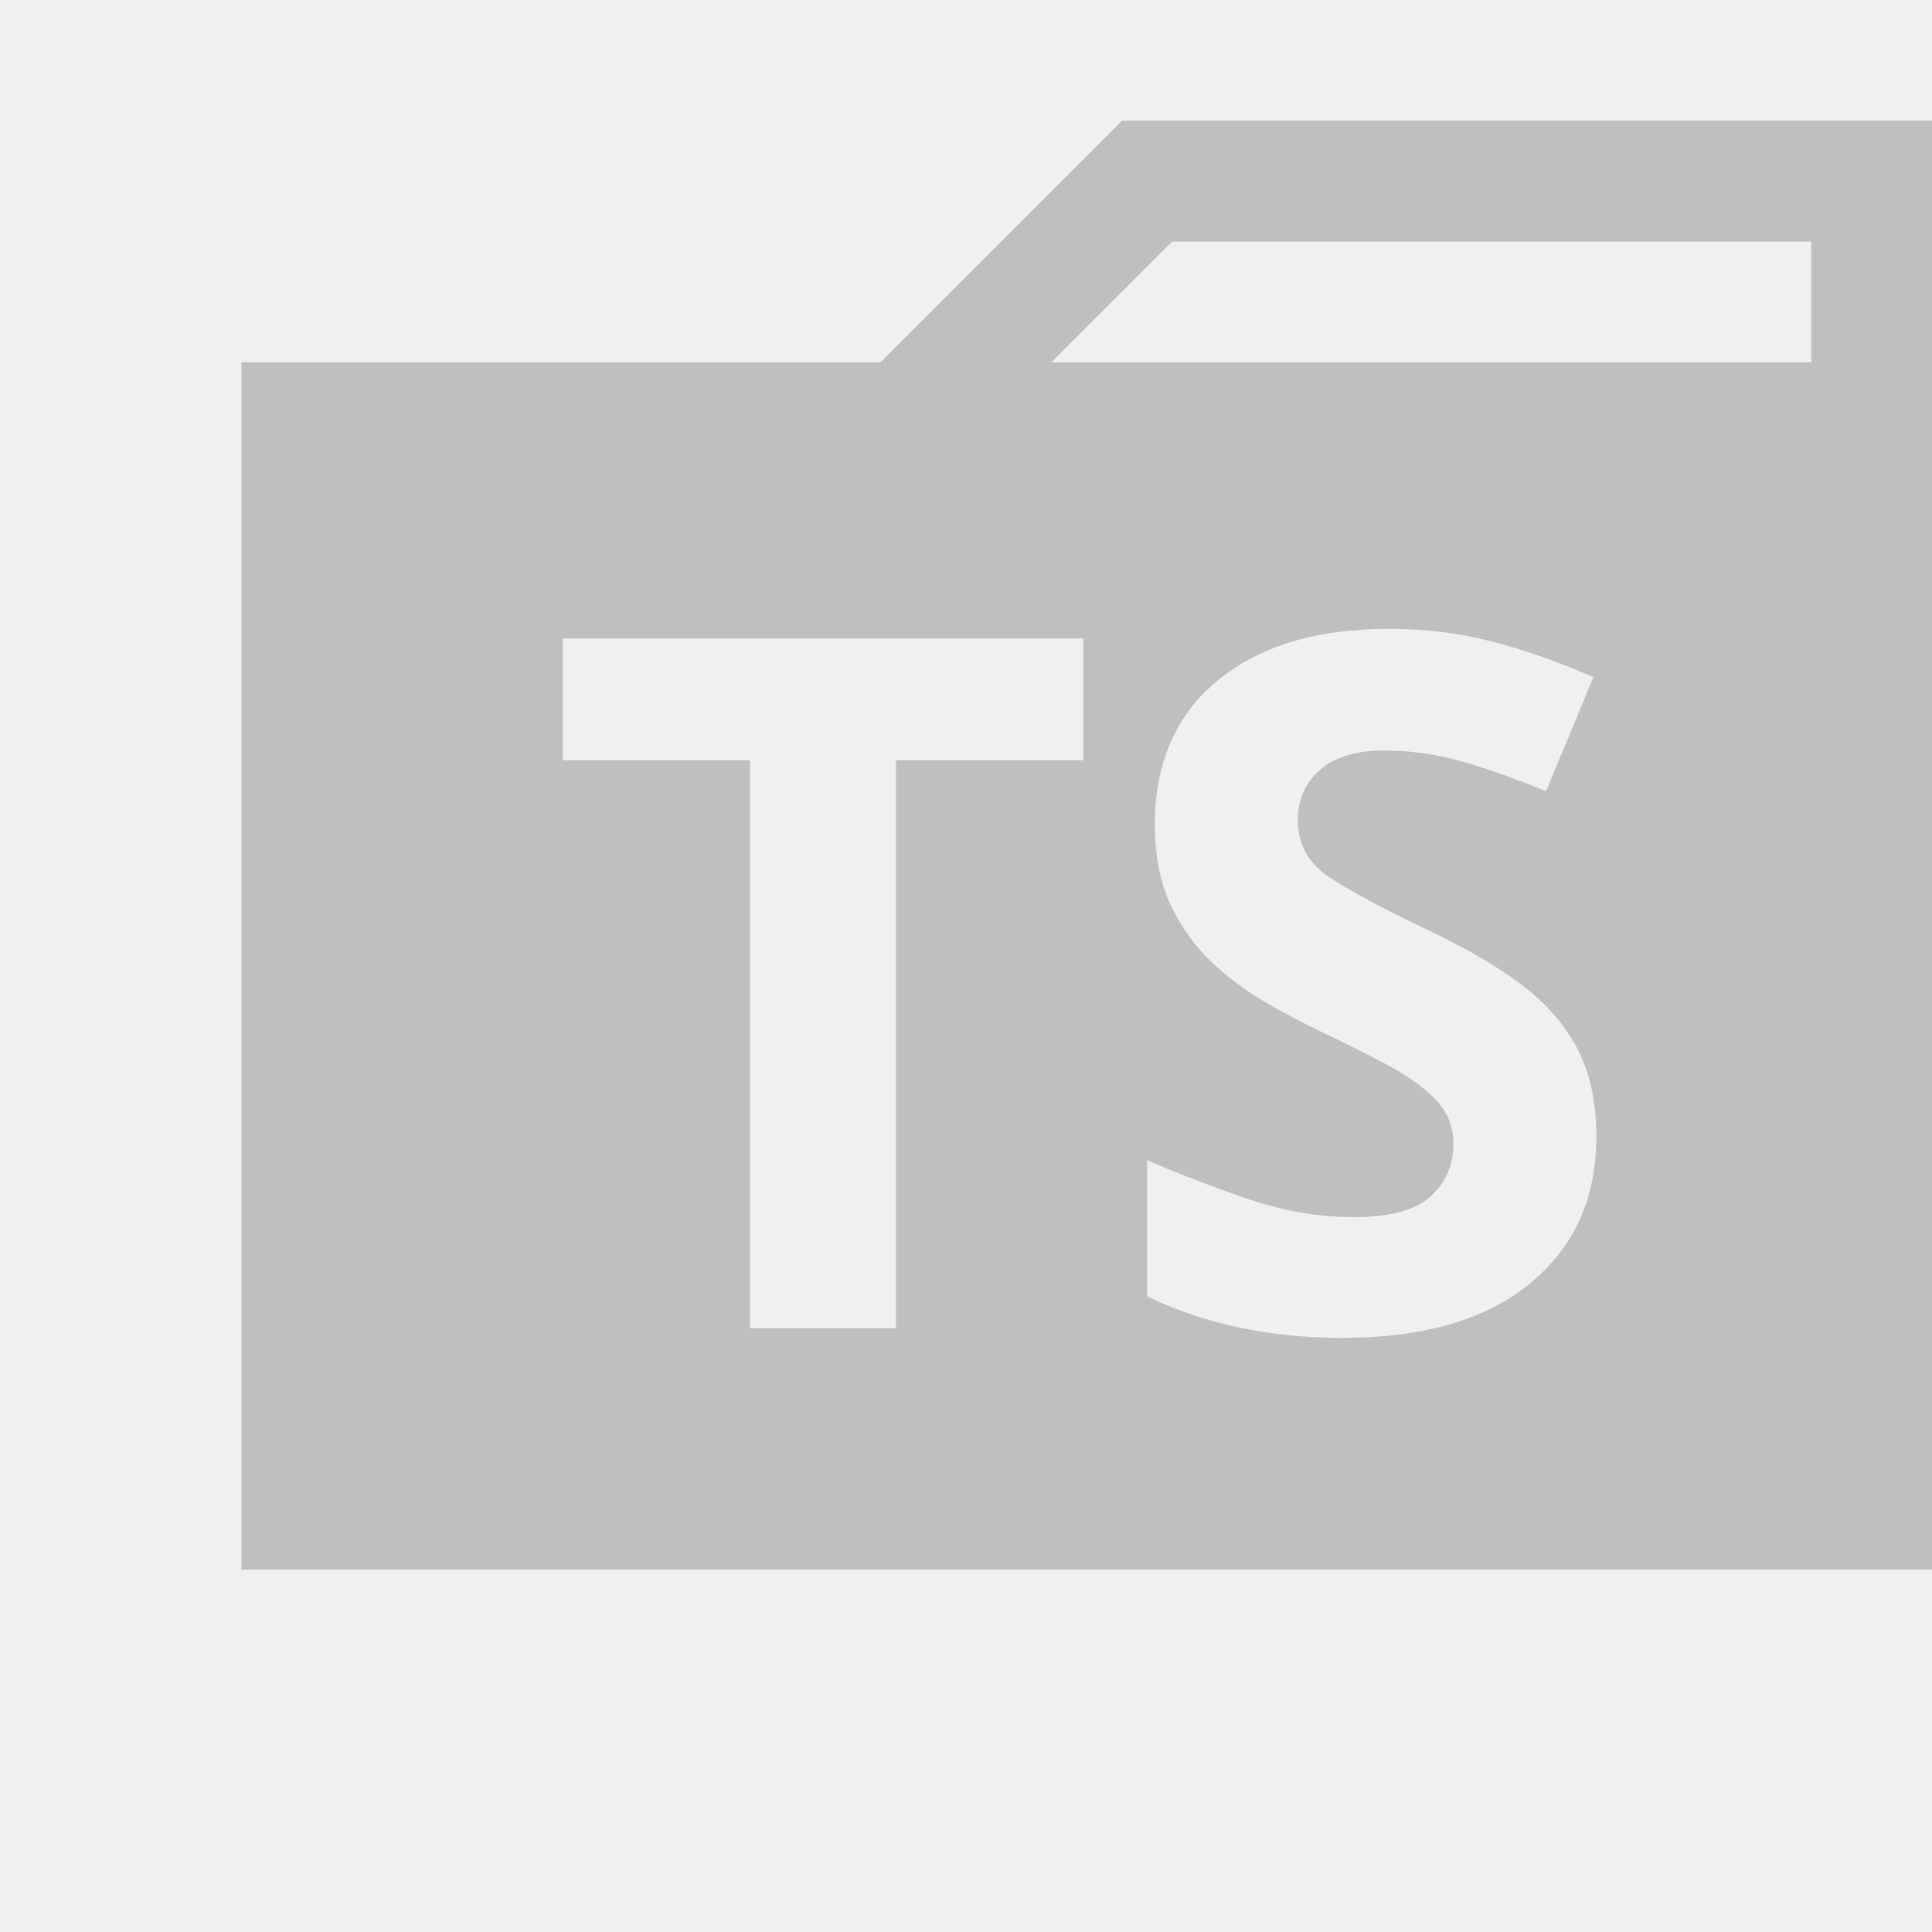
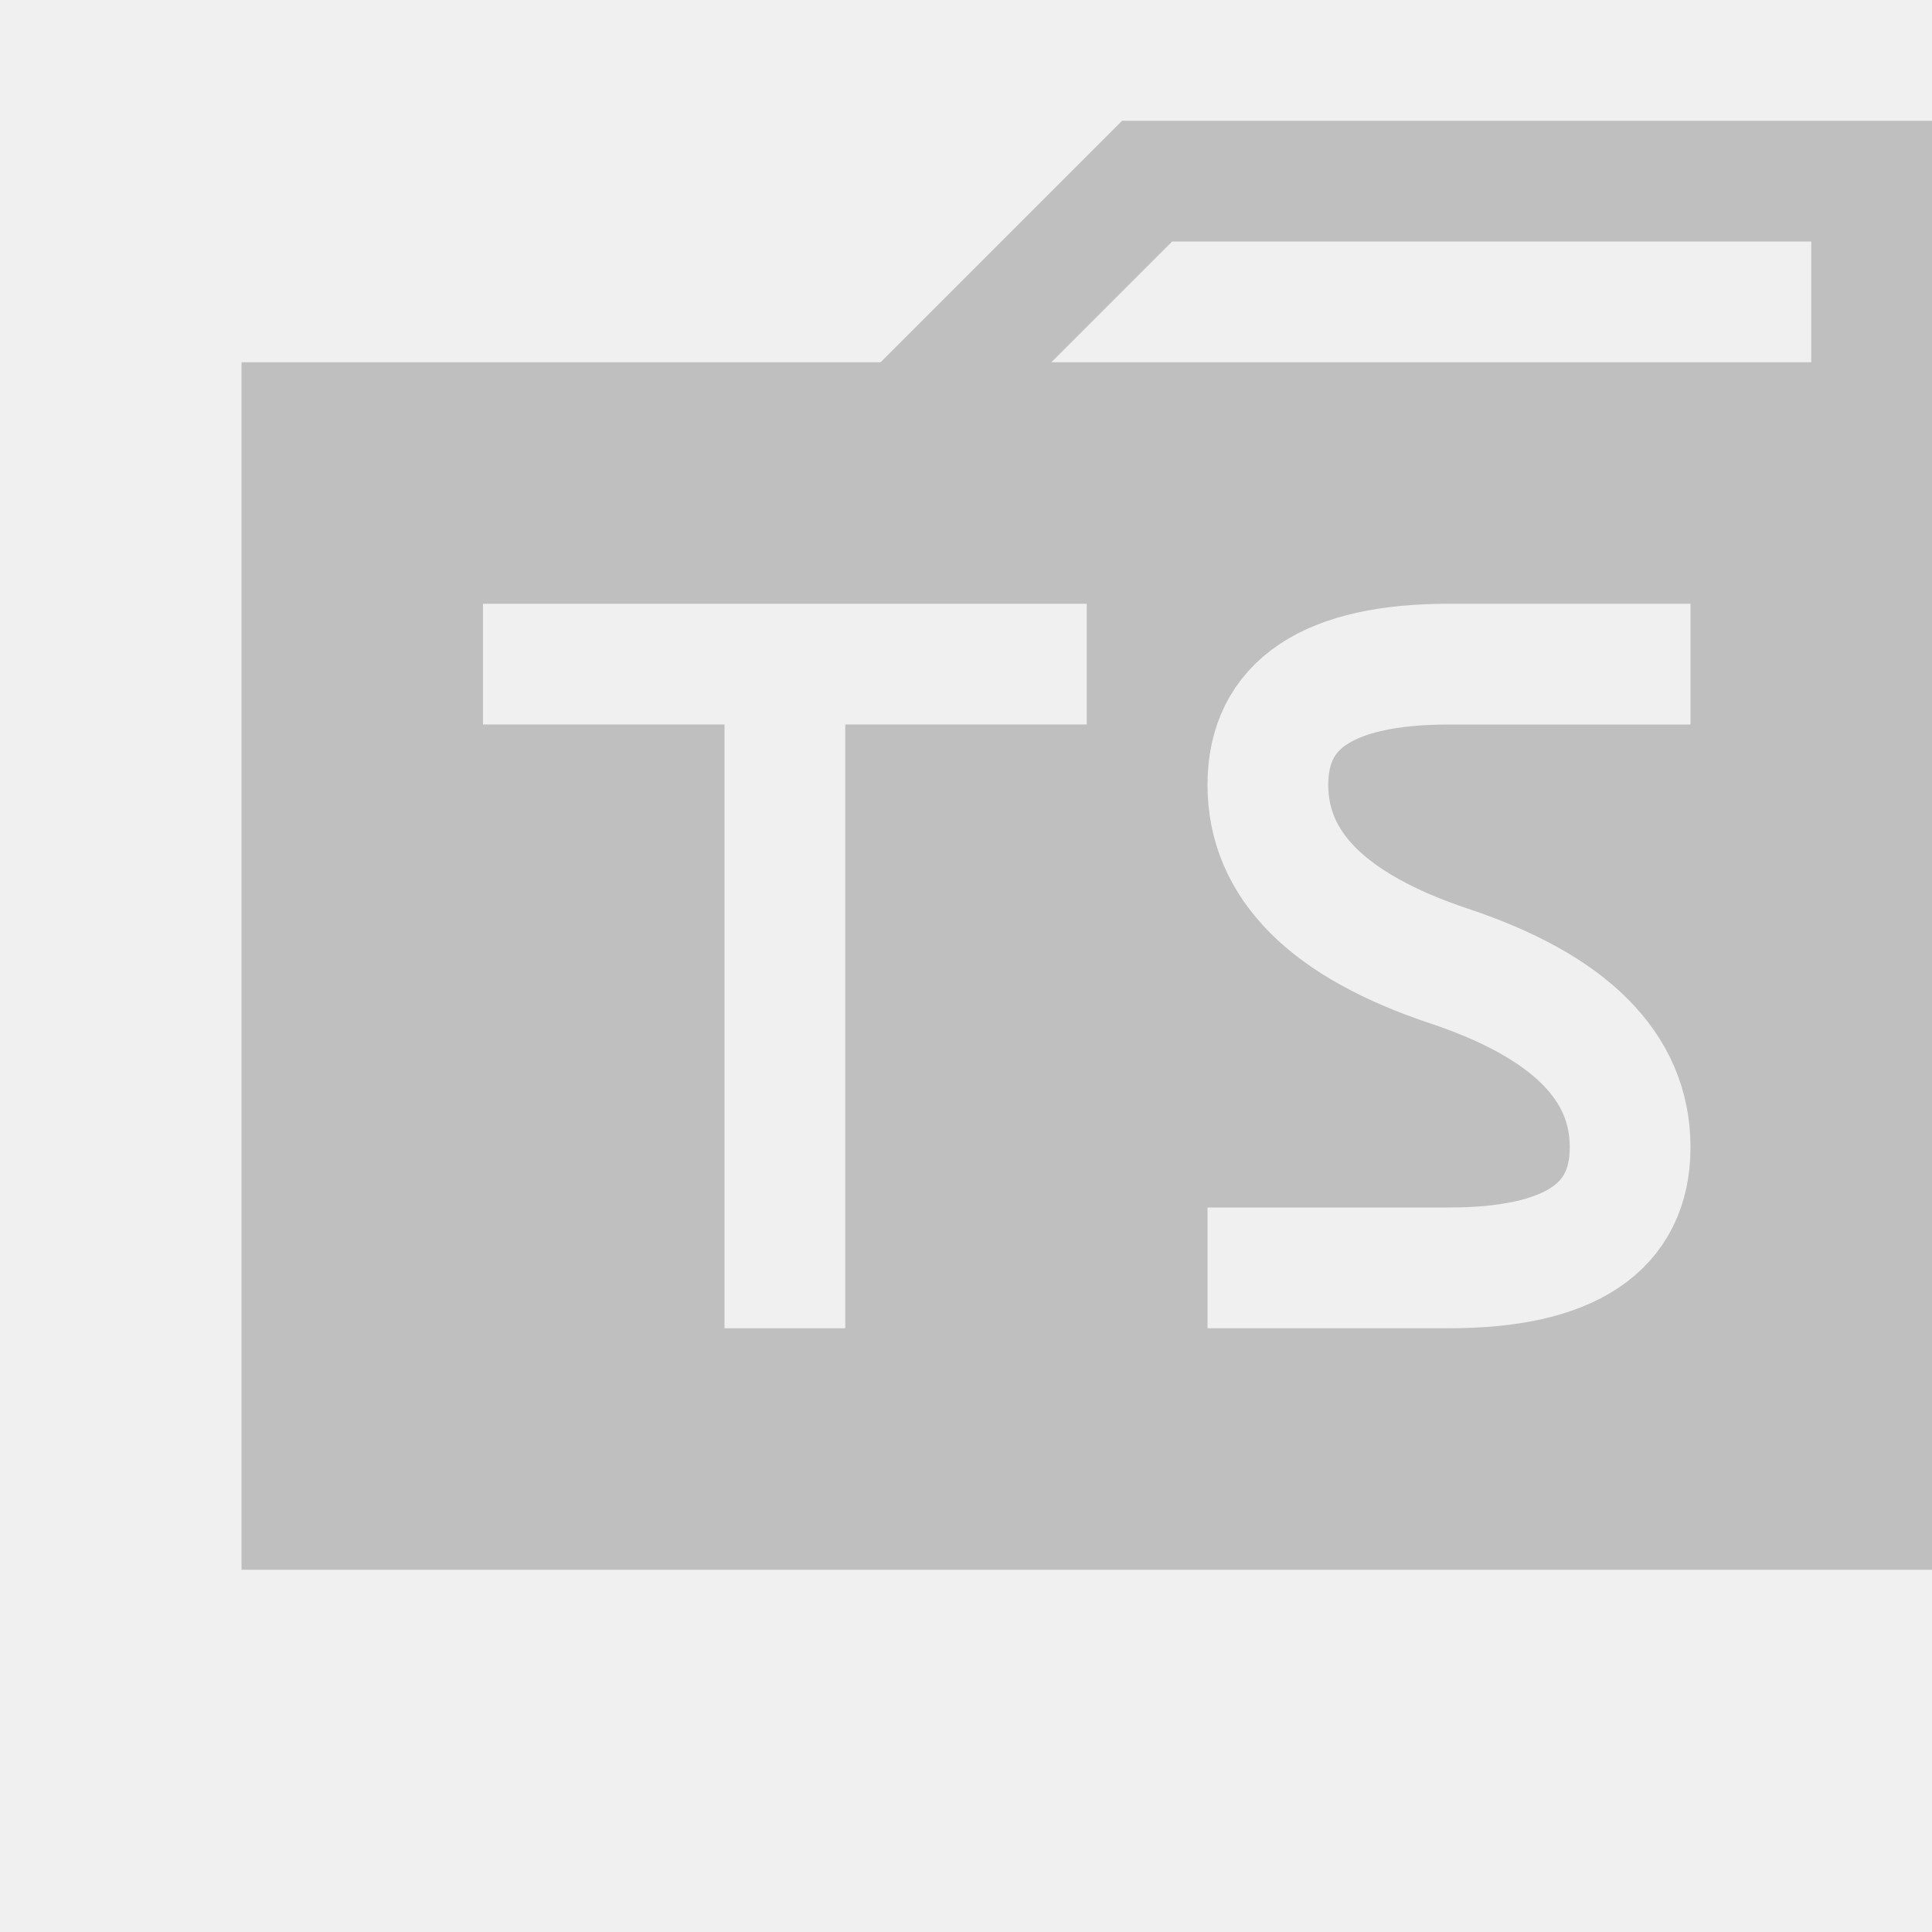
<svg xmlns="http://www.w3.org/2000/svg" version="1.1" width="320" height="320">
  <defs>
    <mask id="mask">
      <rect x="0" y="0" width="320" height="320" fill="#fff" />
-       <text x="90" y="220" font-family="Trebuchet MS" font-size="160" font-weight="bold" fill="#000">TS</text>
+       <g fill="none" stroke="#000" stroke-width="20" transform="translate(80 100)">
+         <line x1="0" y1="10" x2="100" y2="10" />
+         <line x1="50" y1="10" x2="50" y2="120" />
+         <path d="M 200,10 H 160 Q 130,10 130,30 Q 130,50 160,60 Q 190,70 190,90 Q 190,110 160,110 H 120" />
+       </g>
    </mask>
  </defs>
  <rect x="40" y="60" width="280" height="200" fill="#bfbfbf" mask="url(#mask)" />
  <polyline points="150,70 190,30 310,30 310,70" fill="none" stroke="#bfbfbf" stroke-width="20" />
</svg>
